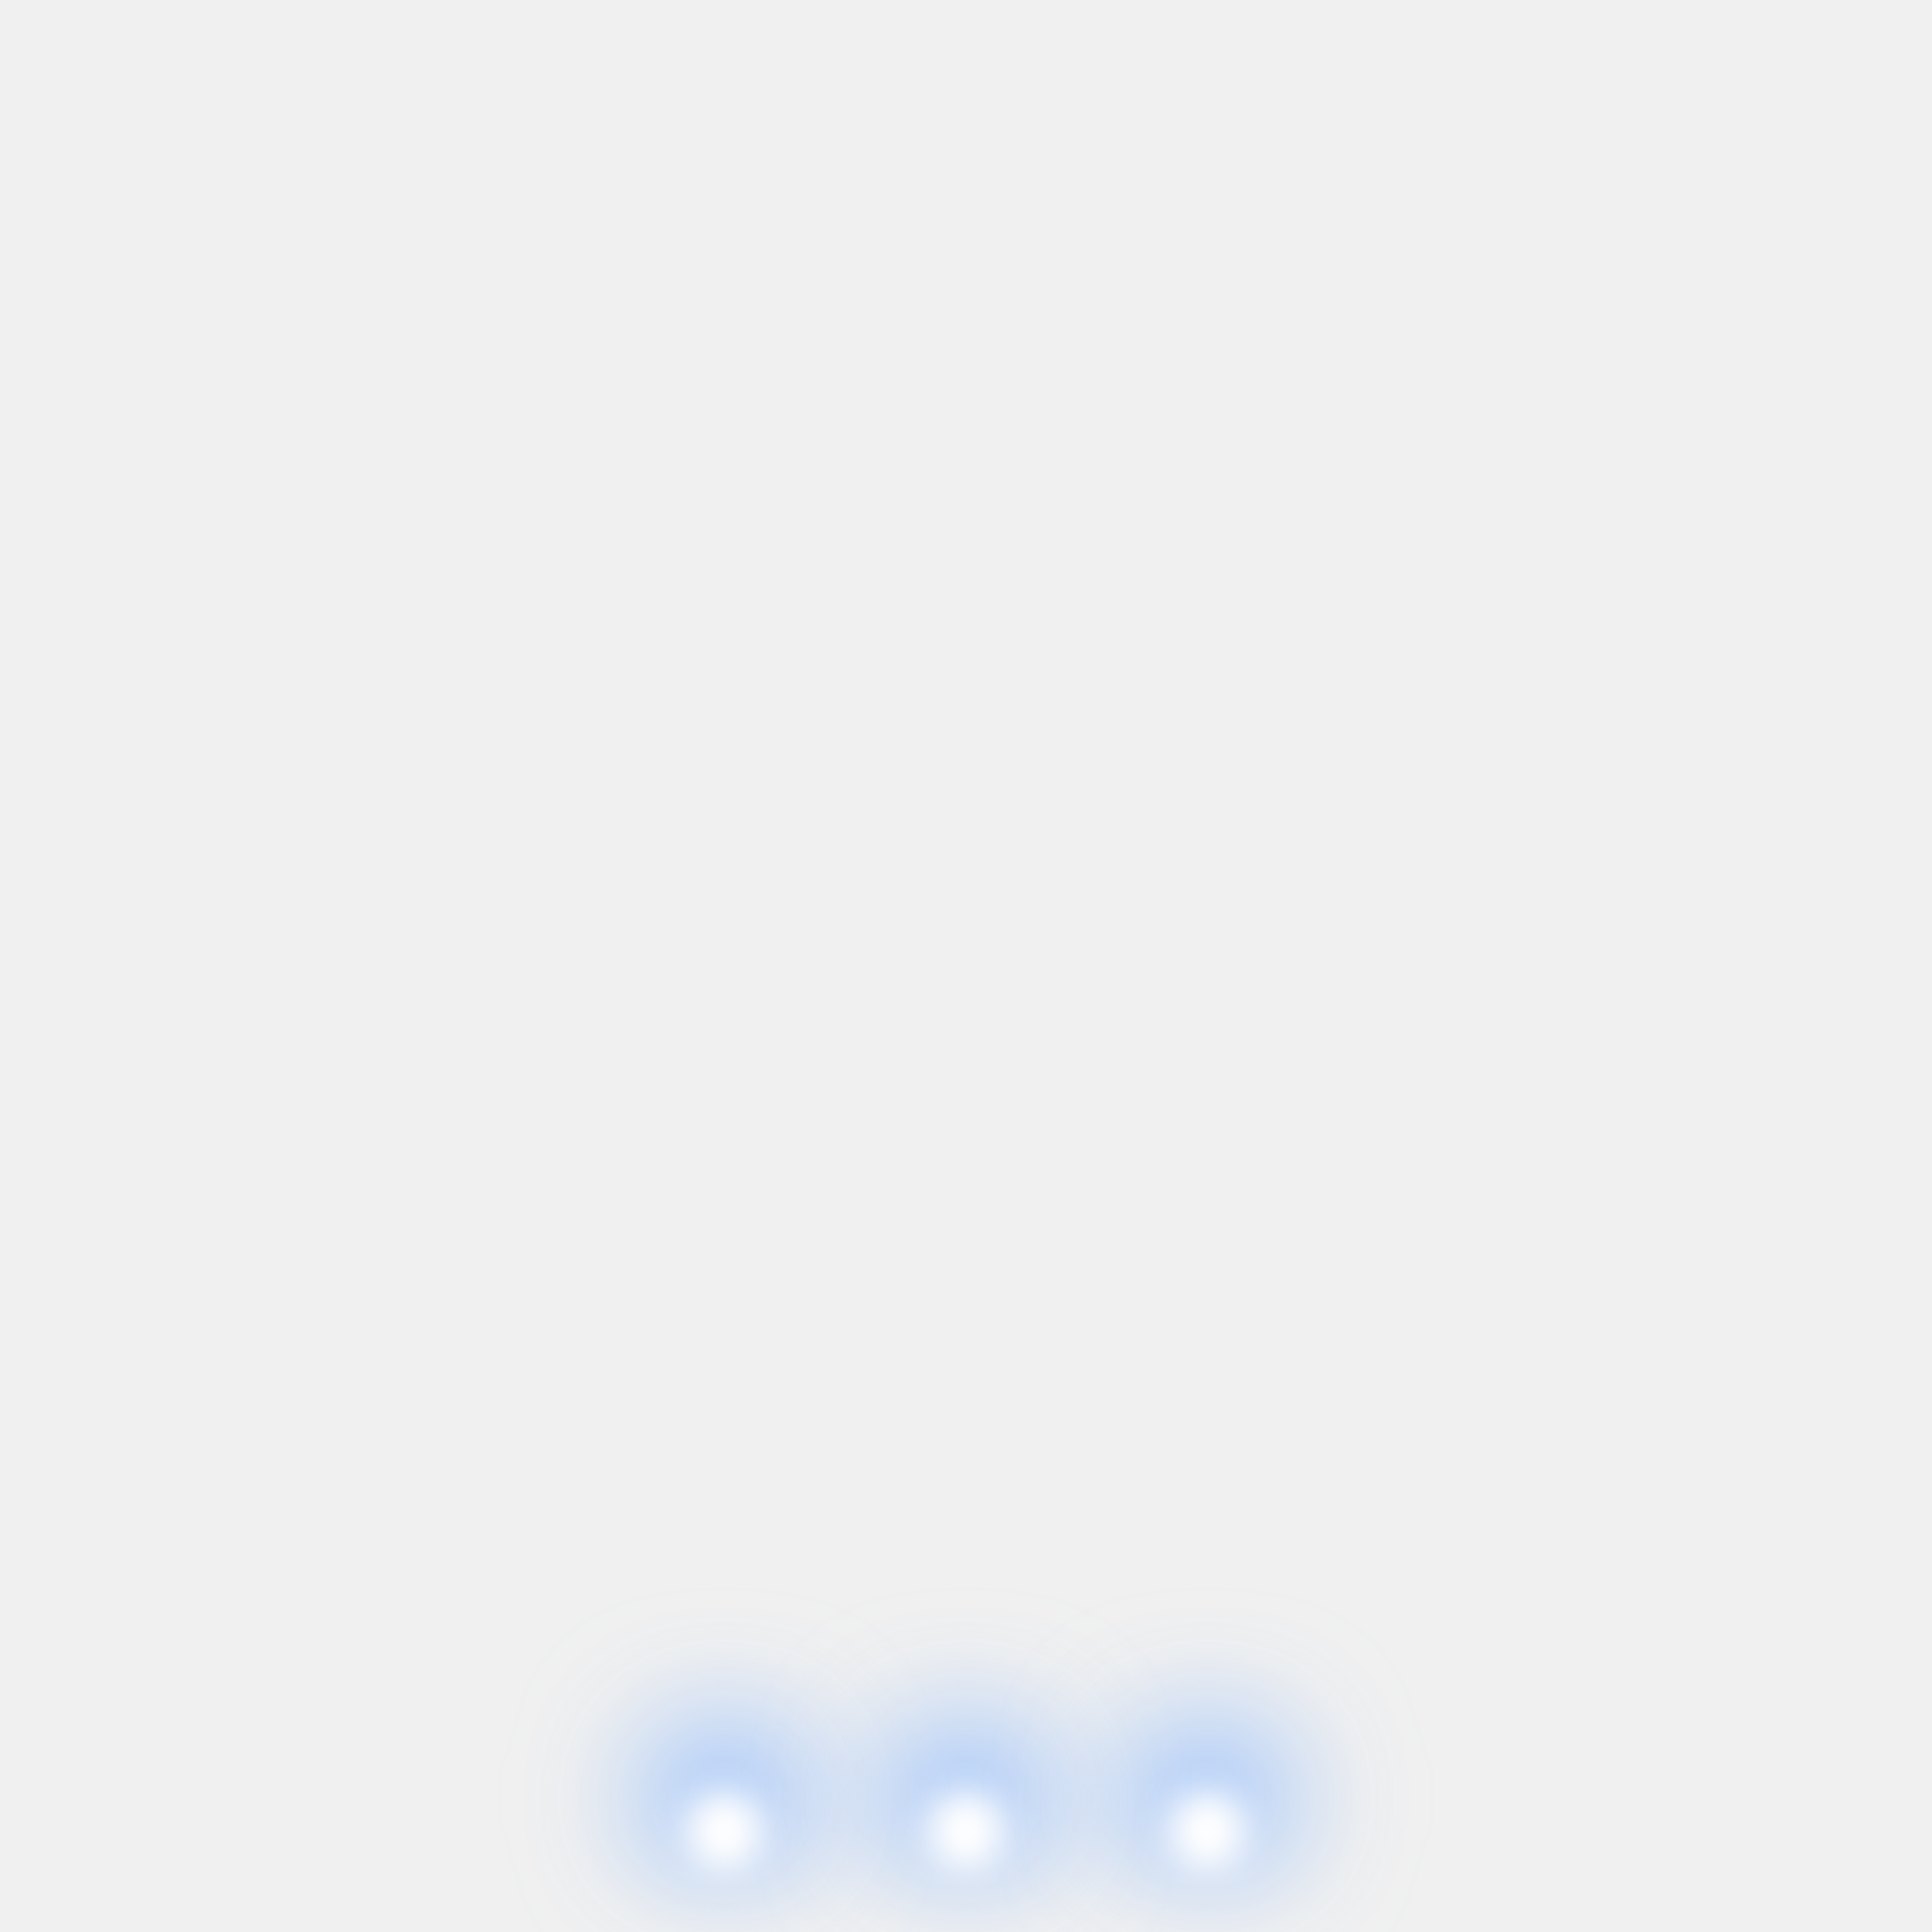
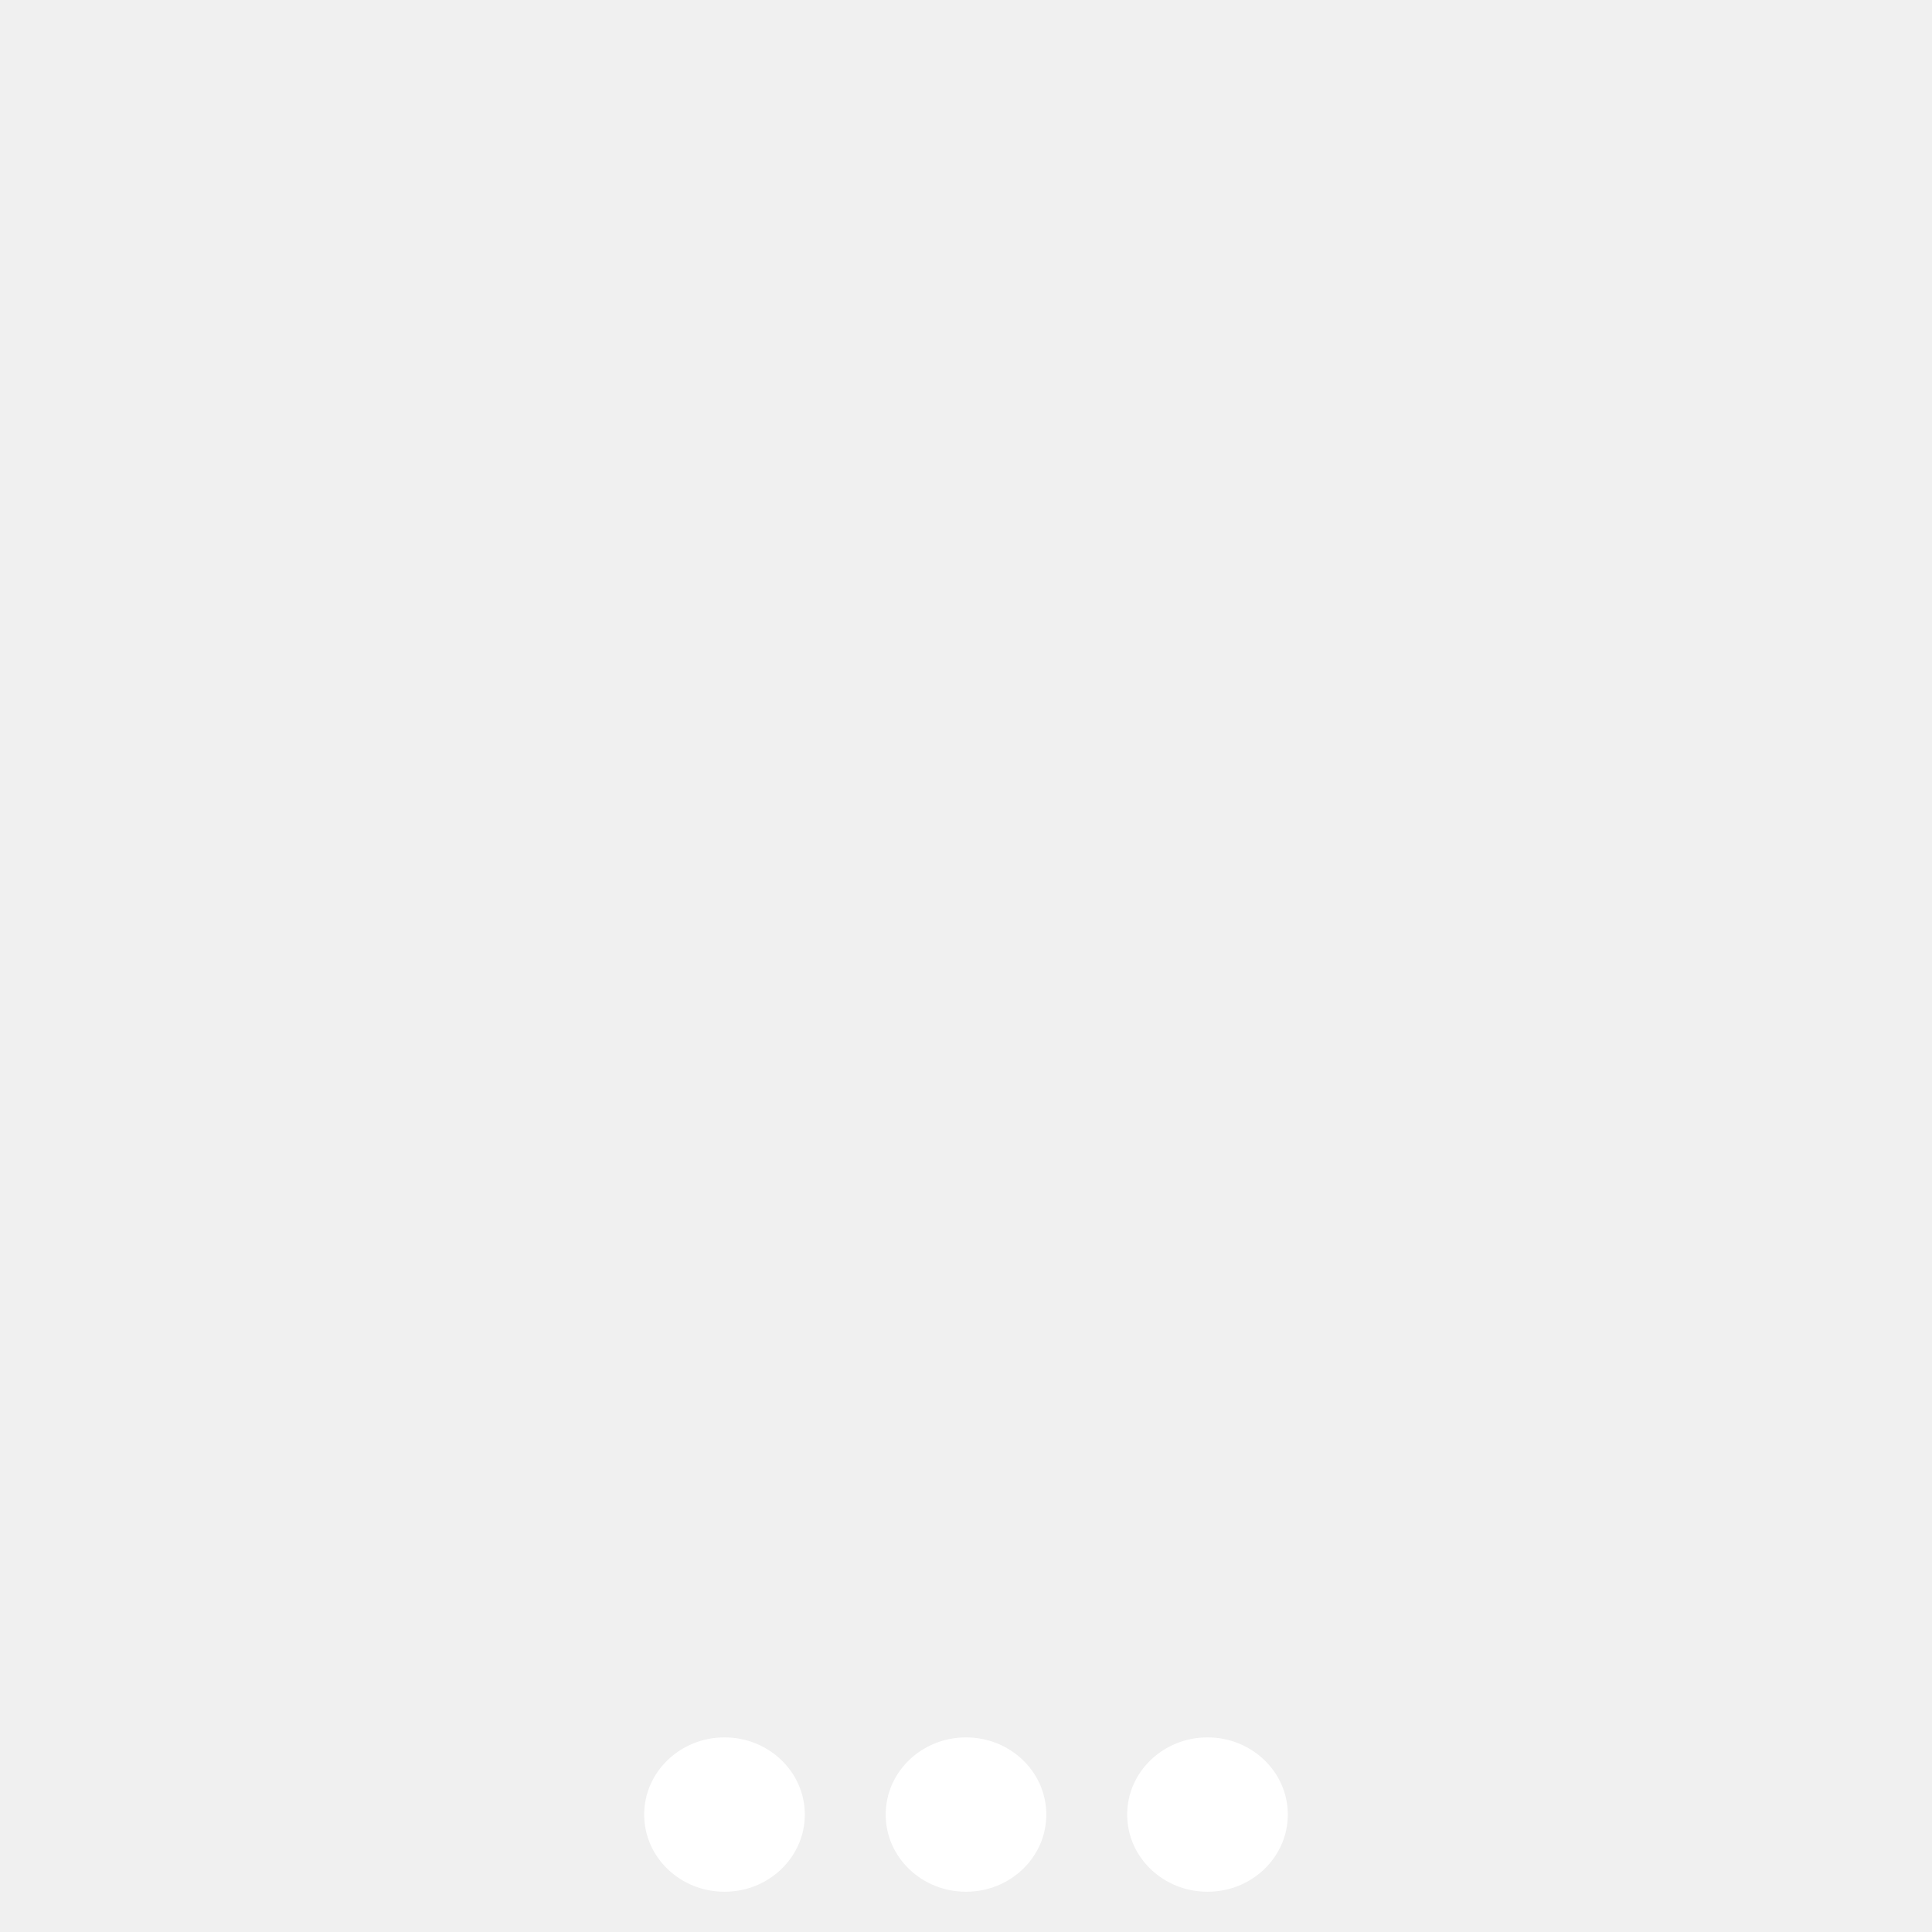
<svg xmlns="http://www.w3.org/2000/svg" width="96" height="96" id="svg11252" version="1.1">
-   <defs id="defs11254">
-     <filter color-interpolation-filters="sRGB" id="filter3844" x="-0.553" width="2.107" y="-0.483" height="1.965">
-       <feGaussianBlur stdDeviation="1.946" id="feGaussianBlur3846" />
-     </filter>
-     <filter color-interpolation-filters="sRGB" id="filter3848" x="-0.844" width="2.687" y="-0.736" height="2.472">
-       <feGaussianBlur stdDeviation="2.967" id="feGaussianBlur3850" />
-     </filter>
-     <filter color-interpolation-filters="sRGB" id="filter3848-1" x="-0.844" width="2.687" y="-0.736" height="2.472">
-       <feGaussianBlur stdDeviation="2.967" id="feGaussianBlur3850-2" />
-     </filter>
-     <filter color-interpolation-filters="sRGB" id="filter3844-0" x="-0.553" width="2.107" y="-0.483" height="1.965">
-       <feGaussianBlur stdDeviation="1.946" id="feGaussianBlur3846-9" />
-     </filter>
-     <filter color-interpolation-filters="sRGB" id="filter3848-1-0" x="-0.844" width="2.687" y="-0.736" height="2.472">
-       <feGaussianBlur stdDeviation="2.967" id="feGaussianBlur3850-2-1" />
-     </filter>
-     <filter color-interpolation-filters="sRGB" id="filter3844-0-6" x="-0.553" width="2.107" y="-0.483" height="1.965">
-       <feGaussianBlur stdDeviation="1.946" id="feGaussianBlur3846-9-4" />
-     </filter>
-     <filter id="filter3848-1-8" x="-0.844" width="2.687" y="-0.736" height="2.472" style="color-interpolation-filters:sRGB">
-       <feGaussianBlur stdDeviation="2.967" id="feGaussianBlur3850-2-3" />
-     </filter>
-     <filter id="filter3844-0-3" x="-0.553" width="2.107" y="-0.483" height="1.965" style="color-interpolation-filters:sRGB">
-       <feGaussianBlur stdDeviation="1.946" id="feGaussianBlur3846-9-7" />
-     </filter>
-     <filter id="filter3848-1-1" x="-0.844" width="2.687" y="-0.736" height="2.472" style="color-interpolation-filters:sRGB">
-       <feGaussianBlur stdDeviation="2.967" id="feGaussianBlur3850-2-9" />
-     </filter>
-   </defs>
-   <ellipse style="opacity:0.668;fill:#80b3ff;fill-opacity:1;stroke:none;filter:url(#filter3848)" id="path3762-6" transform="matrix(1.007463,0,0,0.9067461,50.49256,43.7221)" cx="-14.385" cy="50.281" rx="4.221" ry="4.839" />
-   <ellipse style="fill:#ffffff;fill-opacity:1;stroke:none;filter:url(#filter3844)" id="path3762" transform="matrix(0.4532833,0,0,0.411432,42.52057,70.31273)" cx="-14.385" cy="50.281" rx="4.221" ry="4.839" />
-   <ellipse style="opacity:0.668;fill:#80b3ff;fill-opacity:1;stroke:none;filter:url(#filter3848-1);stroke-width:1;stroke-linecap:butt;stroke-linejoin:miter;stroke-miterlimit:4;stroke-dasharray:none;stroke-dashoffset:0;stroke-opacity:1" id="path3762-6-3" transform="matrix(1.007463,0,0,0.9067461,62.49256,43.7221)" cx="-14.385" cy="50.281" rx="4.221" ry="4.839" />
-   <ellipse style="fill:#ffffff;fill-opacity:1;stroke:none;filter:url(#filter3844-0)" id="path3762-2" transform="matrix(0.4532833,0,0,0.411432,54.52057,70.31273)" cx="-14.385" cy="50.281" rx="4.221" ry="4.839" />
-   <g transform="translate(12)" id="g3610">
-     <ellipse ry="4.839" rx="4.221" cy="50.281" cx="-14.385" transform="matrix(1.007463,0,0,0.9067461,62.49256,43.7221)" id="path3762-6-3-8" style="opacity:0.668;fill:#80b3ff;fill-opacity:1;stroke:none;stroke-width:1;stroke-linecap:butt;stroke-linejoin:miter;stroke-miterlimit:4;stroke-dasharray:none;stroke-dashoffset:0;stroke-opacity:1;filter:url(#filter3848-1-1)" />
-     <ellipse ry="4.839" rx="4.221" cy="50.281" cx="-14.385" transform="matrix(0.4532833,0,0,0.411432,54.52057,70.31273)" id="path3762-2-3" style="fill:#ffffff;fill-opacity:1;stroke:none;filter:url(#filter3844-0-3)" />
+   <defs id="defs11254" />
+   <g id="layer1" style="display:inline" />
+   <g id="layer2" style="display:inline" />
+   <g id="layer3" style="display:inline">
+     <g id="three" transform="rotate(-90,48,48)">
+       <ellipse style="opacity:1;fill:#ffffff;fill-opacity:1;stroke:none;stroke-width:0.956;stroke-linecap:butt;stroke-linejoin:miter;stroke-miterlimit:4;stroke-dasharray:none;stroke-dashoffset:0;stroke-opacity:1;marker:none;marker-start:none" id="path3762-2-9" cx="5.835" cy="60" rx="3.835" ry="3.991" />
+       <ellipse style="opacity:1;fill:#ffffff;fill-opacity:1;stroke:none;stroke-width:0.956;stroke-linecap:butt;stroke-linejoin:miter;stroke-miterlimit:4;stroke-dasharray:none;stroke-dashoffset:0;stroke-opacity:1;marker:none;marker-start:none" id="path3762-2-9-9" cx="5.835" cy="48" rx="3.835" ry="3.991" />
+       <ellipse style="opacity:1;fill:#ffffff;fill-opacity:1;stroke:none;stroke-width:0.956;stroke-linecap:butt;stroke-linejoin:miter;stroke-miterlimit:4;stroke-dasharray:none;stroke-dashoffset:0;stroke-opacity:1;marker:none;marker-start:none" id="path3762-2-9-1" cx="5.835" cy="36" rx="3.835" ry="3.991" />
+       <rect style="color:#000000;clip-rule:nonzero;display:inline;overflow:visible;visibility:visible;opacity:1;isolation:auto;mix-blend-mode:normal;color-interpolation:sRGB;color-interpolation-filters:linearRGB;solid-color:#000000;solid-opacity:1;fill:none;fill-opacity:1;fill-rule:nonzero;stroke:none;stroke-width:0.956;stroke-linecap:butt;stroke-linejoin:miter;stroke-miterlimit:4;stroke-dasharray:none;stroke-dashoffset:0;stroke-opacity:1;marker:none;marker-start:none;color-rendering:auto;image-rendering:auto;shape-rendering:auto;text-rendering:auto;enable-background:accumulate" id="rect4140" width="96" height="96" x="0" y="0" />
+     </g>
  </g>
+   <g id="layer4" style="display:inline" />
</svg>
